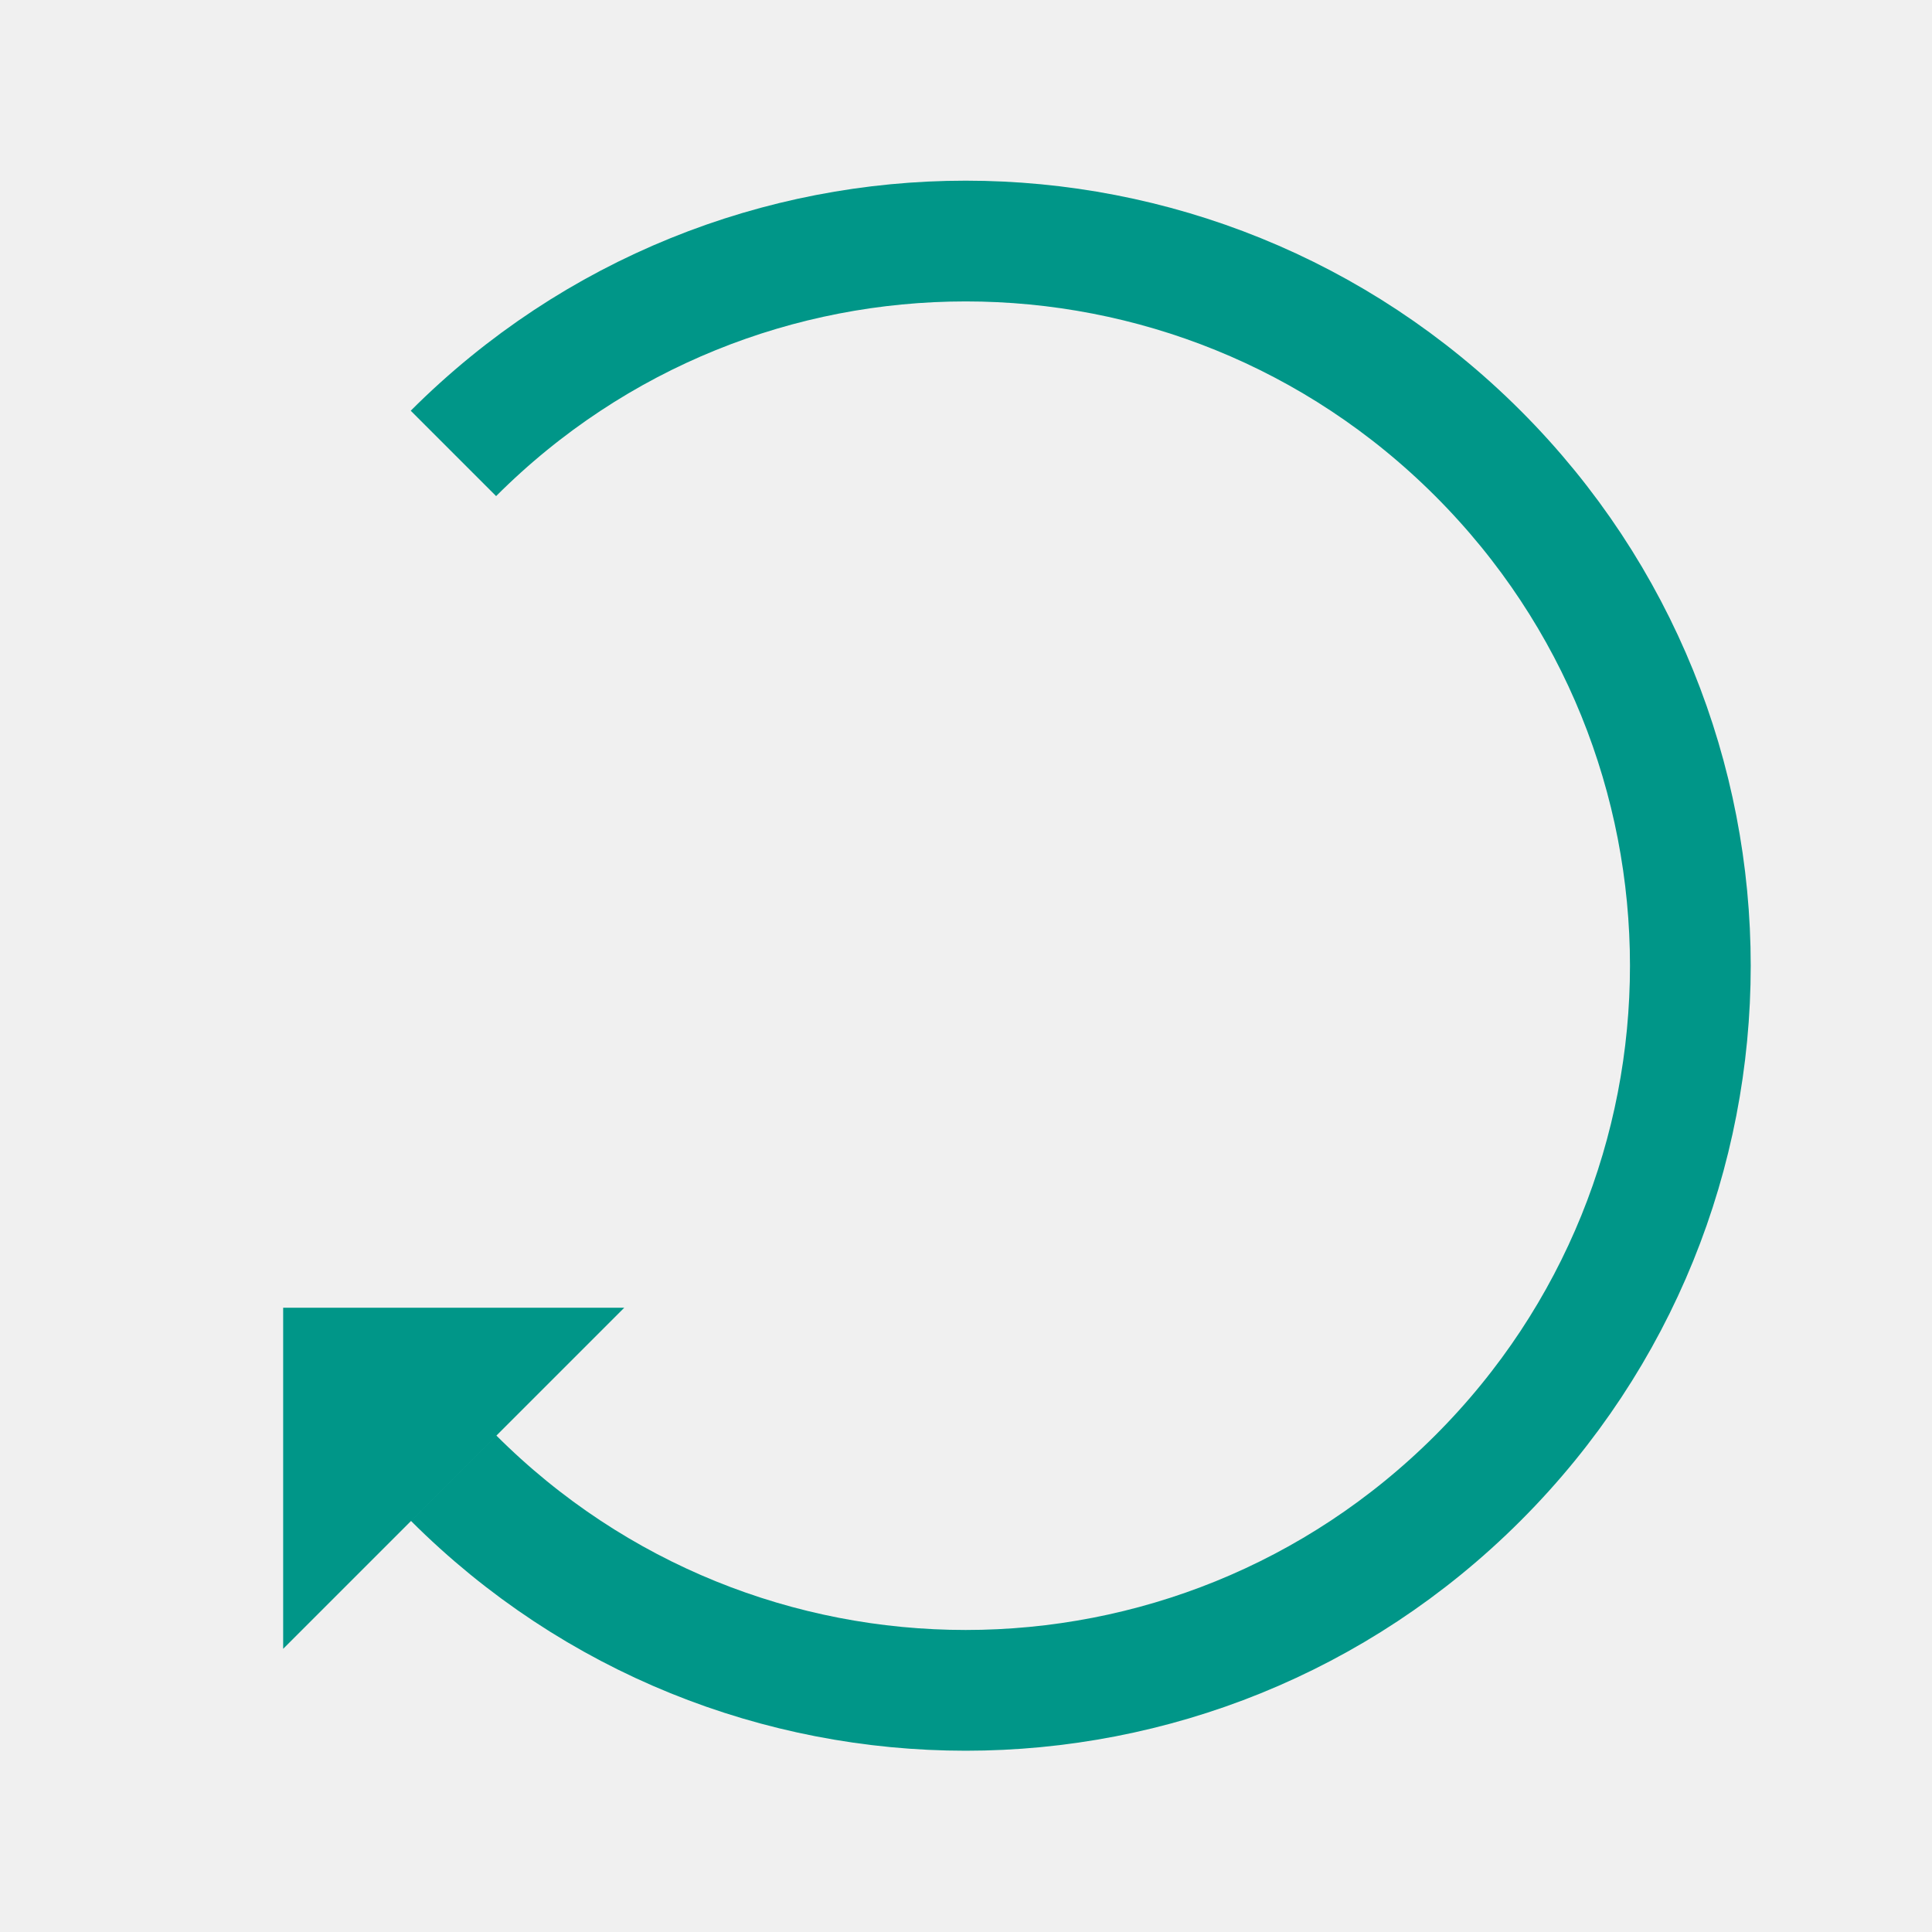
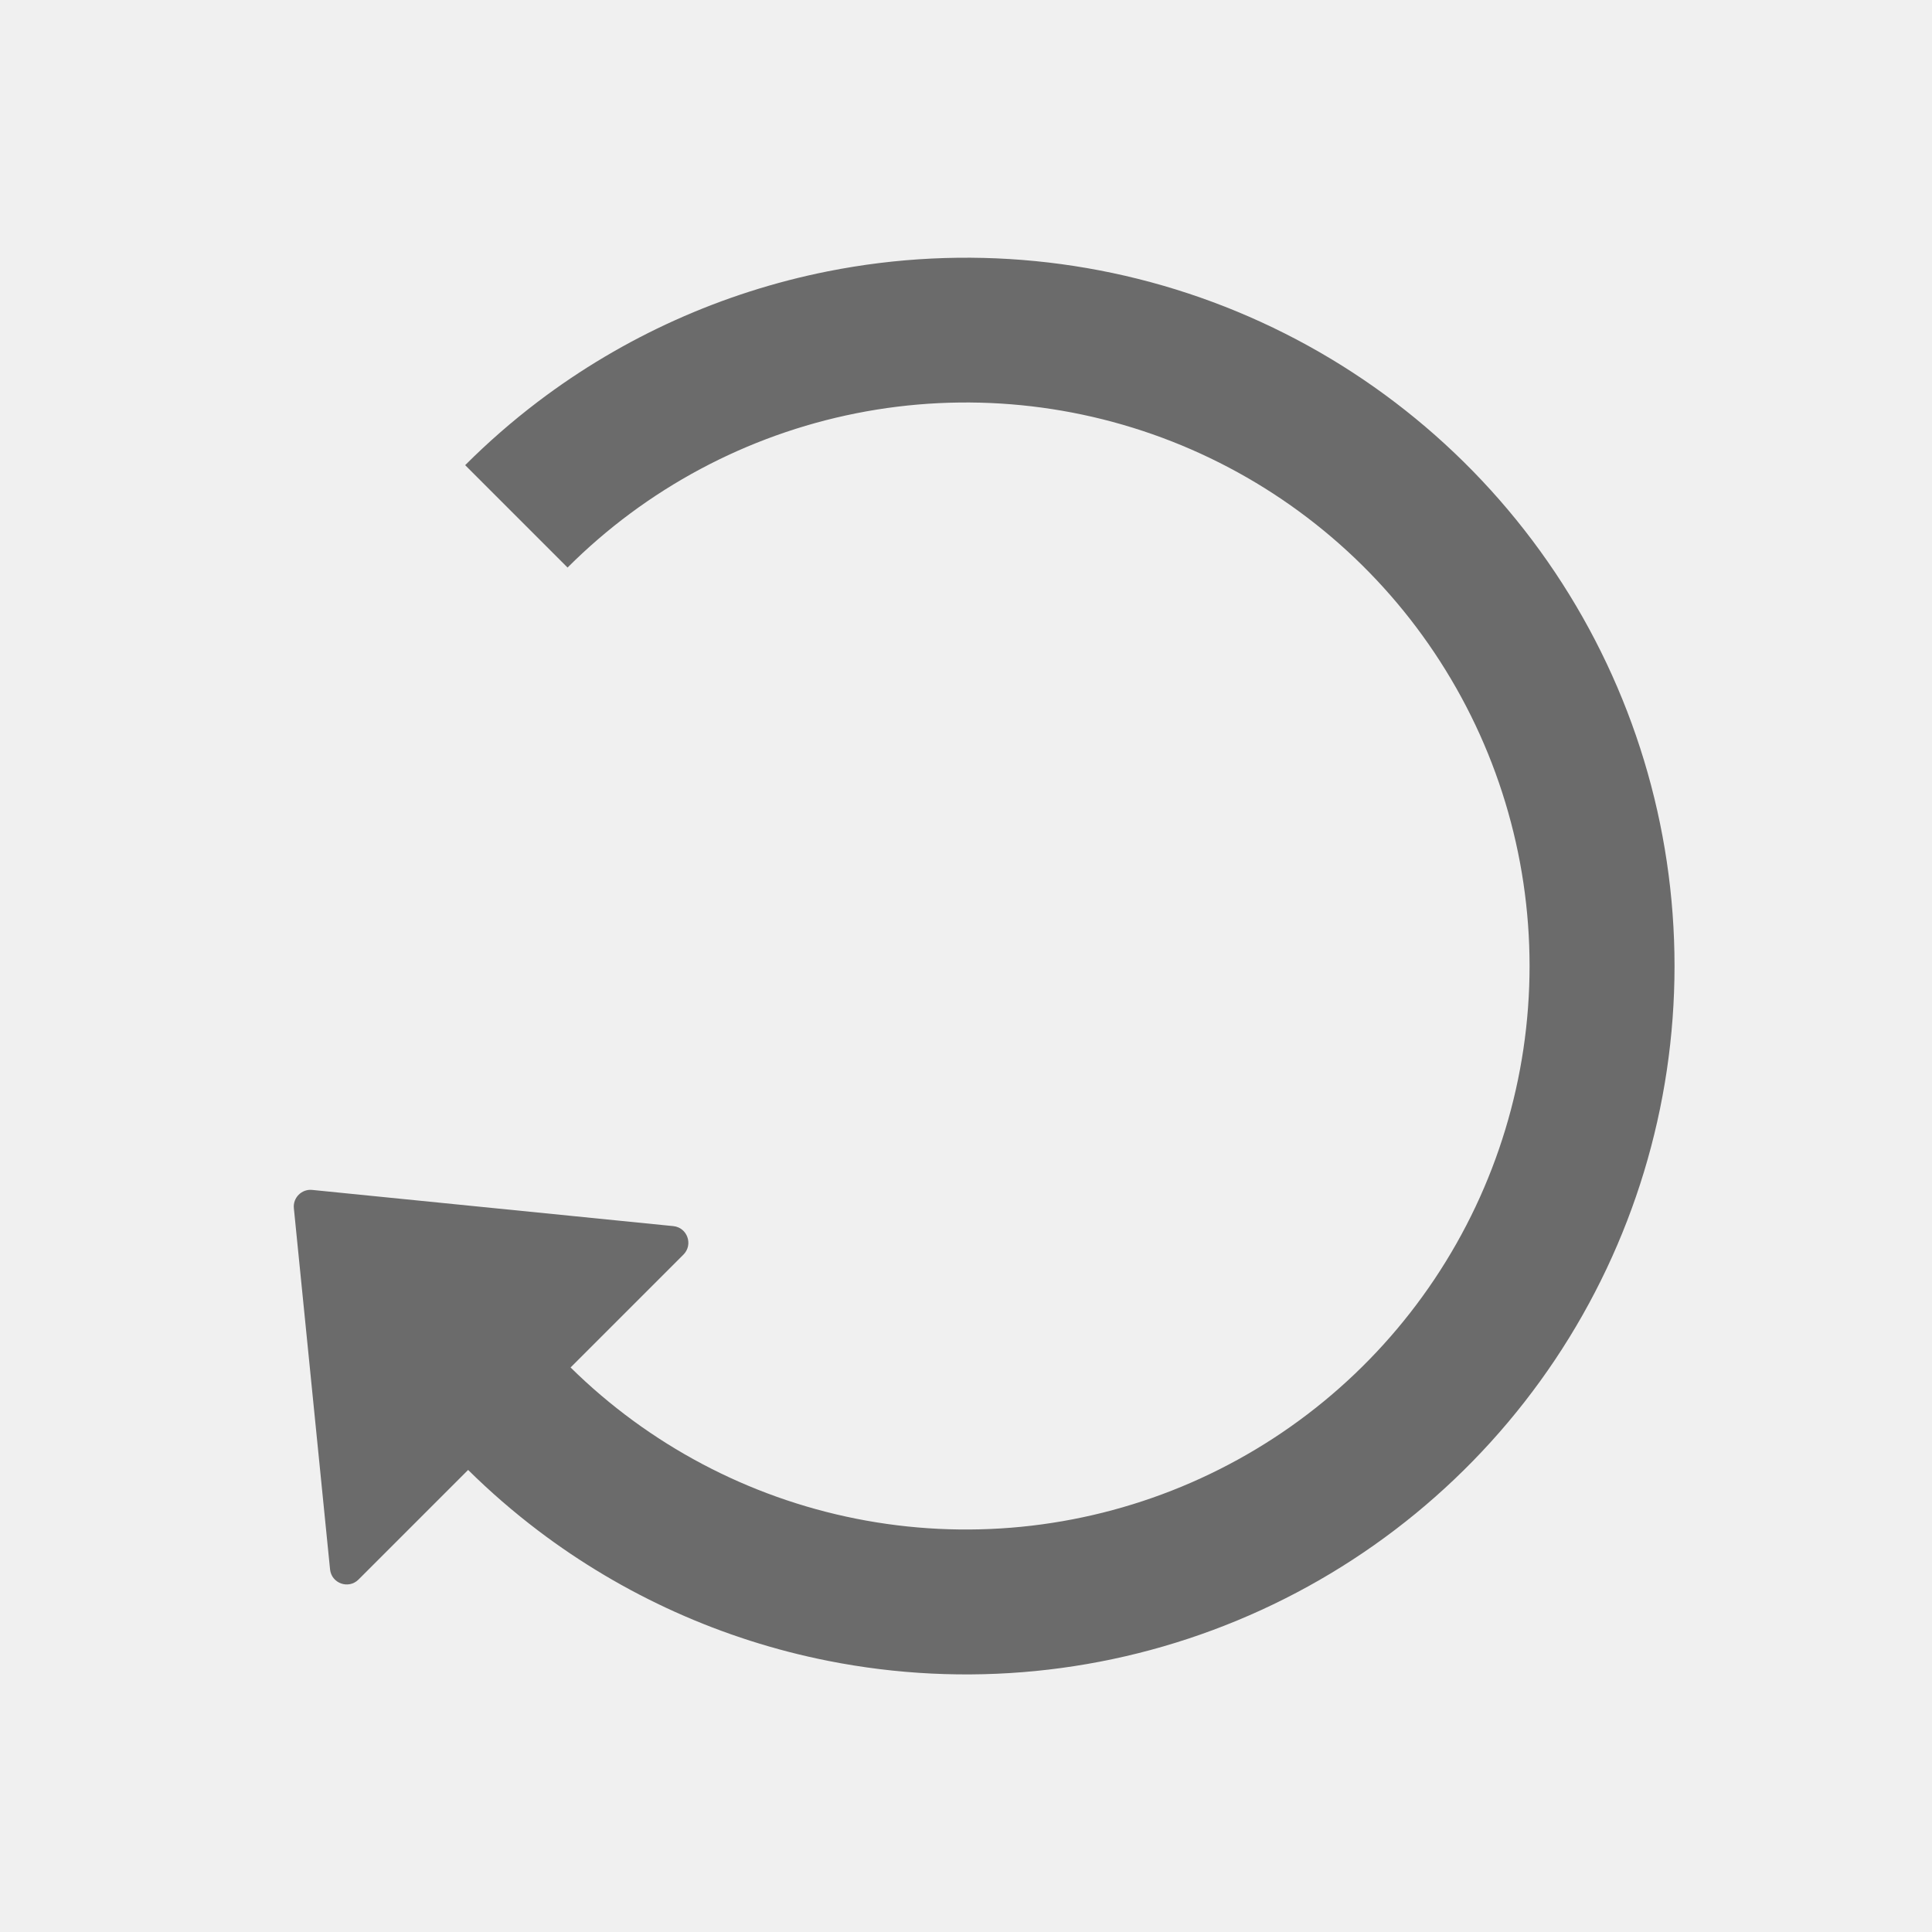
- <svg xmlns="http://www.w3.org/2000/svg" id="Layer_1" viewBox="0 0 32 32">
-   <circle cx="16" cy="16" r="18" style="fill:none;" />
-   <path d="M7.51,7.51c4.69-4.69,12.28-4.69,16.97,0,4.69,4.69,4.69,12.28,0,16.97-4.69,4.69-12.28,4.69-16.97,0" style="fill:none; fill-rule:evenodd; stroke:#009688; stroke-miterlimit:10; stroke-width:2px;" />
-   <polygon points="4.69 27.31 4.69 21.66 10.34 21.66 4.69 27.31" style="fill:#009688;" />
+ <svg xmlns="http://www.w3.org/2000/svg" width="30" height="30" fill="none">
+   <defs>
+     <clipPath id="clip0_7112_29471">
+       <rect id="svg_1" fill="white" height="30" width="30" />
+     </clipPath>
+   </defs>
+   <g>
+     <g id="svg_2" clip-path="url(#clip0_7112_29471)">
+       <path id="svg_3" stroke="black" d="m31.154,-1.152l-32.308,0l0,32.308l32.308,0l0,-32.308z" />
+       <path id="svg_4" fill="#6B6B6B" d="m7.269,22.825l-1.702,1.702c-0.155,0.155 -0.42,0.06 -0.442,-0.158l-0.562,-5.608c-0.016,-0.163 0.121,-0.3 0.284,-0.284l5.608,0.562c0.218,0.022 0.312,0.287 0.158,0.442l-1.753,1.753c1.216,1.198 2.757,2.015 4.433,2.348c1.697,0.338 3.457,0.164 5.056,-0.498c1.599,-0.662 2.966,-1.784 3.927,-3.223c0.962,-1.439 1.475,-3.131 1.475,-4.861c0,-1.731 -0.513,-3.422 -1.475,-4.861c-0.961,-1.439 -2.328,-2.56 -3.927,-3.223c-1.599,-0.662 -3.358,-0.836 -5.056,-0.498c-1.697,0.338 -3.256,1.171 -4.48,2.395l-0.53,-0.53l-0.53,-0.53l-0.53,-0.53c0.356,-0.356 0.735,-0.686 1.133,-0.988c1.322,-1.002 2.859,-1.696 4.499,-2.022c2.134,-0.424 4.346,-0.207 6.356,0.626c2.01,0.833 3.728,2.242 4.937,4.051c1.209,1.809 1.854,3.936 1.854,6.111c0,2.176 -0.645,4.302 -1.854,6.111c-1.209,1.809 -2.927,3.219 -4.937,4.051c-2.01,0.833 -4.222,1.05 -6.356,0.626c-1.64,-0.326 -3.177,-1.02 -4.499,-2.022c-0.381,-0.289 -0.744,-0.603 -1.086,-0.941z" clip-rule="evenodd" fill-rule="evenodd" />
+     </g>
+   </g>
</svg>
